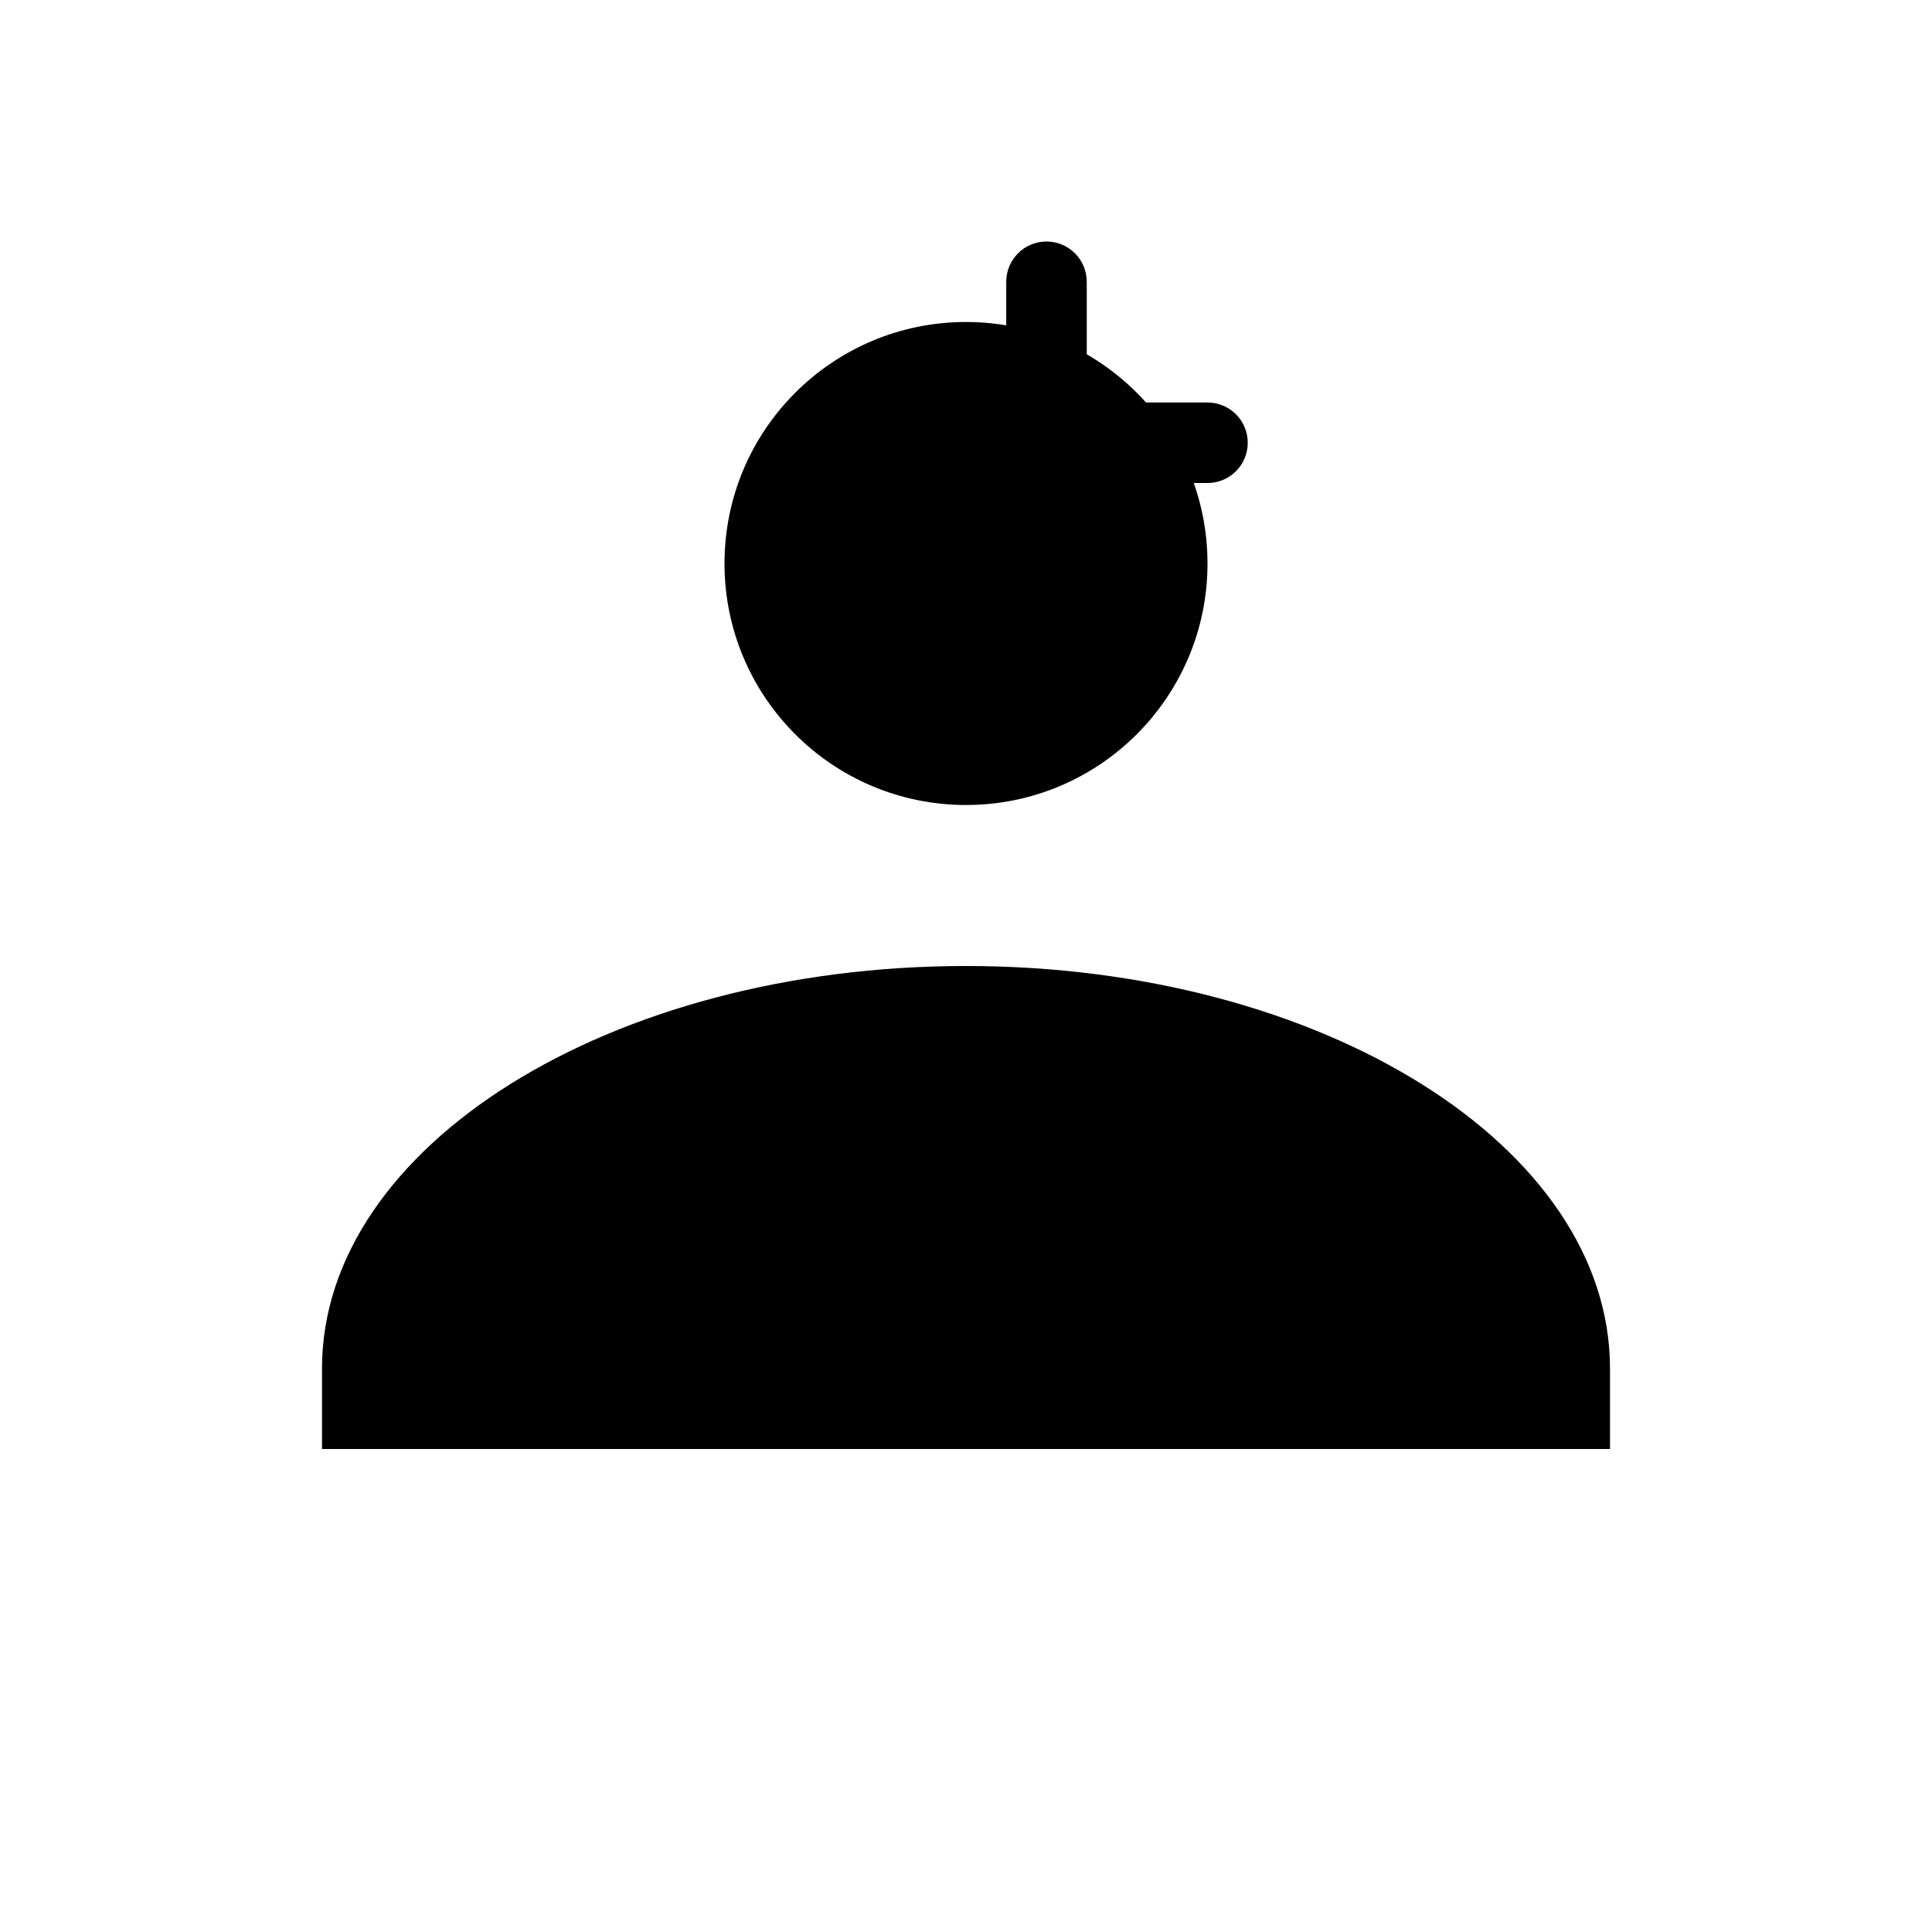
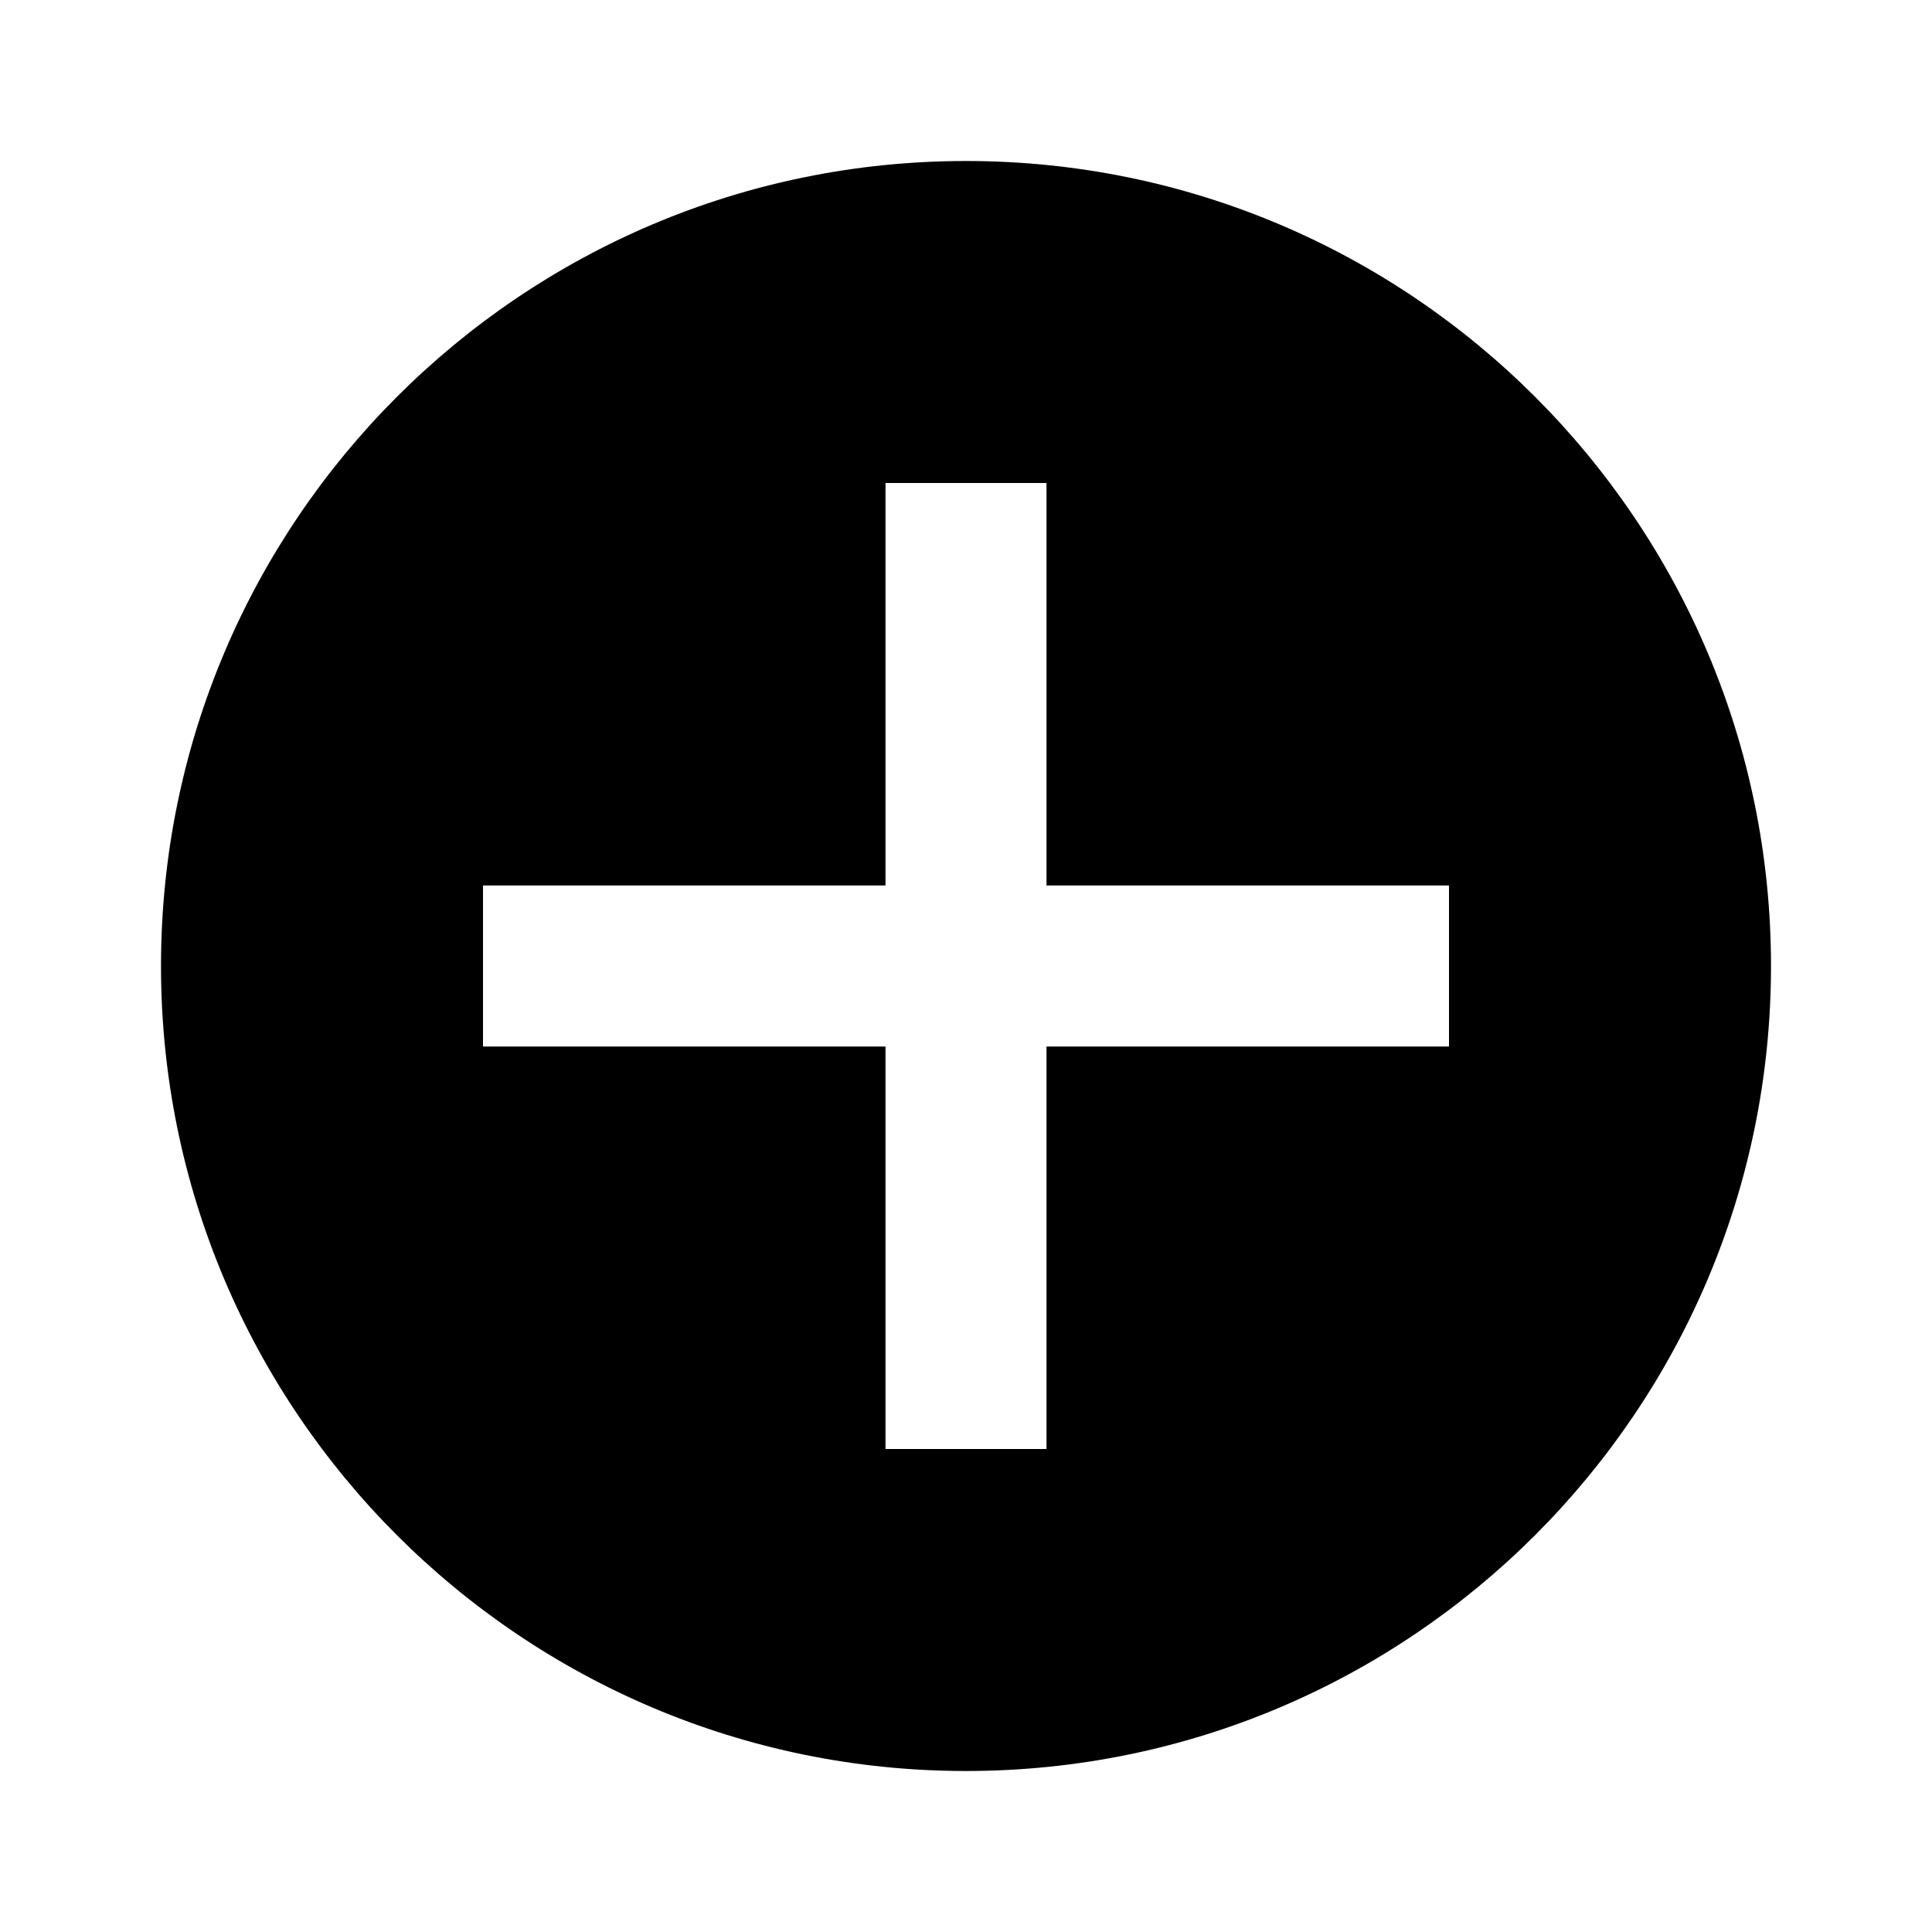
<svg xmlns="http://www.w3.org/2000/svg" viewBox="0 0 24 24">
-   <circle fill="currentColor" cx="12" cy="7" r="3" />
-   <path fill="currentColor" d="M12 12c-4.42 0-8 2.24-8 5v1h16v-1c0-2.76-3.58-5-8-5z" />
-   <path fill="currentColor" d="M15 5h-1.5V3.5a.5.5 0 0 0-1 0V5H11a.5.5 0 0 0 0 1h1.5v1.5a.5.5 0 0 0 1 0V6H15a.5.5 0 0 0 0-1z" />
+   <path fill="currentColor" fill-rule="evenodd" d="M12 2C6.48 2 2 6.48 2 12s4.48 10 10 10 10-4.48 10-10S17.52 2 12 2zm1 4h-2v5H6v2h5v5h2v-5h5v-2h-5z" />
</svg>
